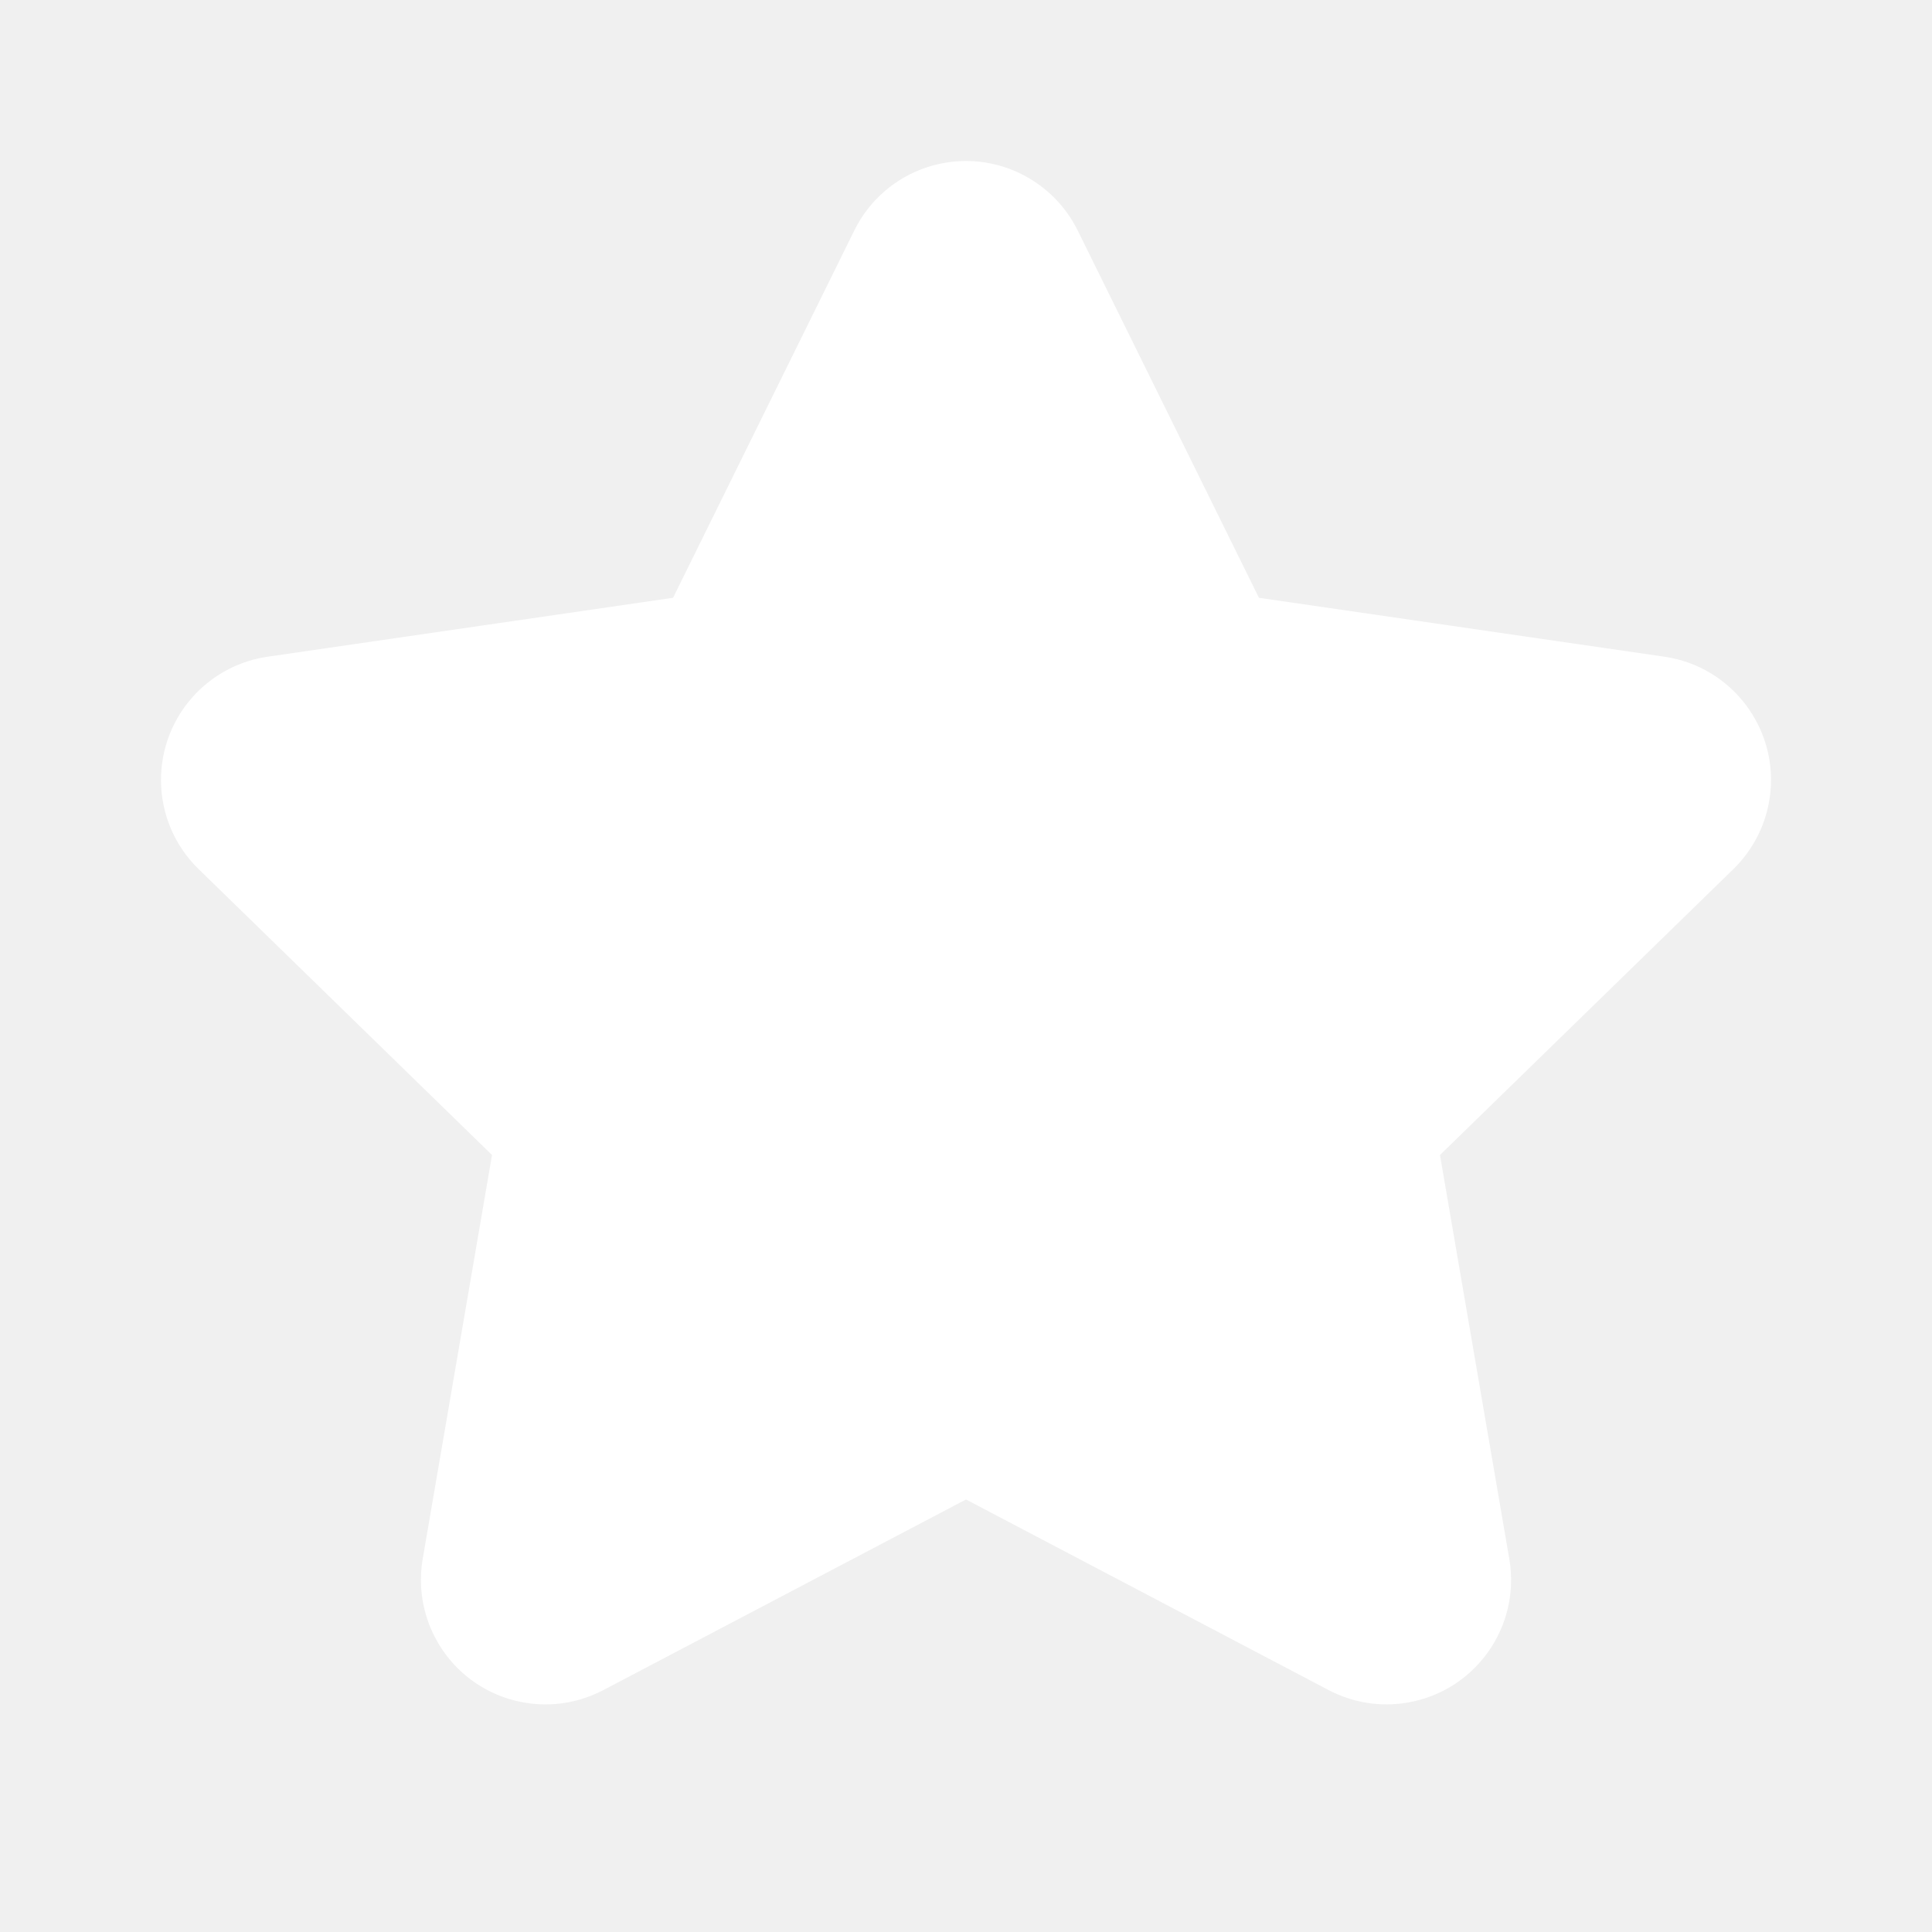
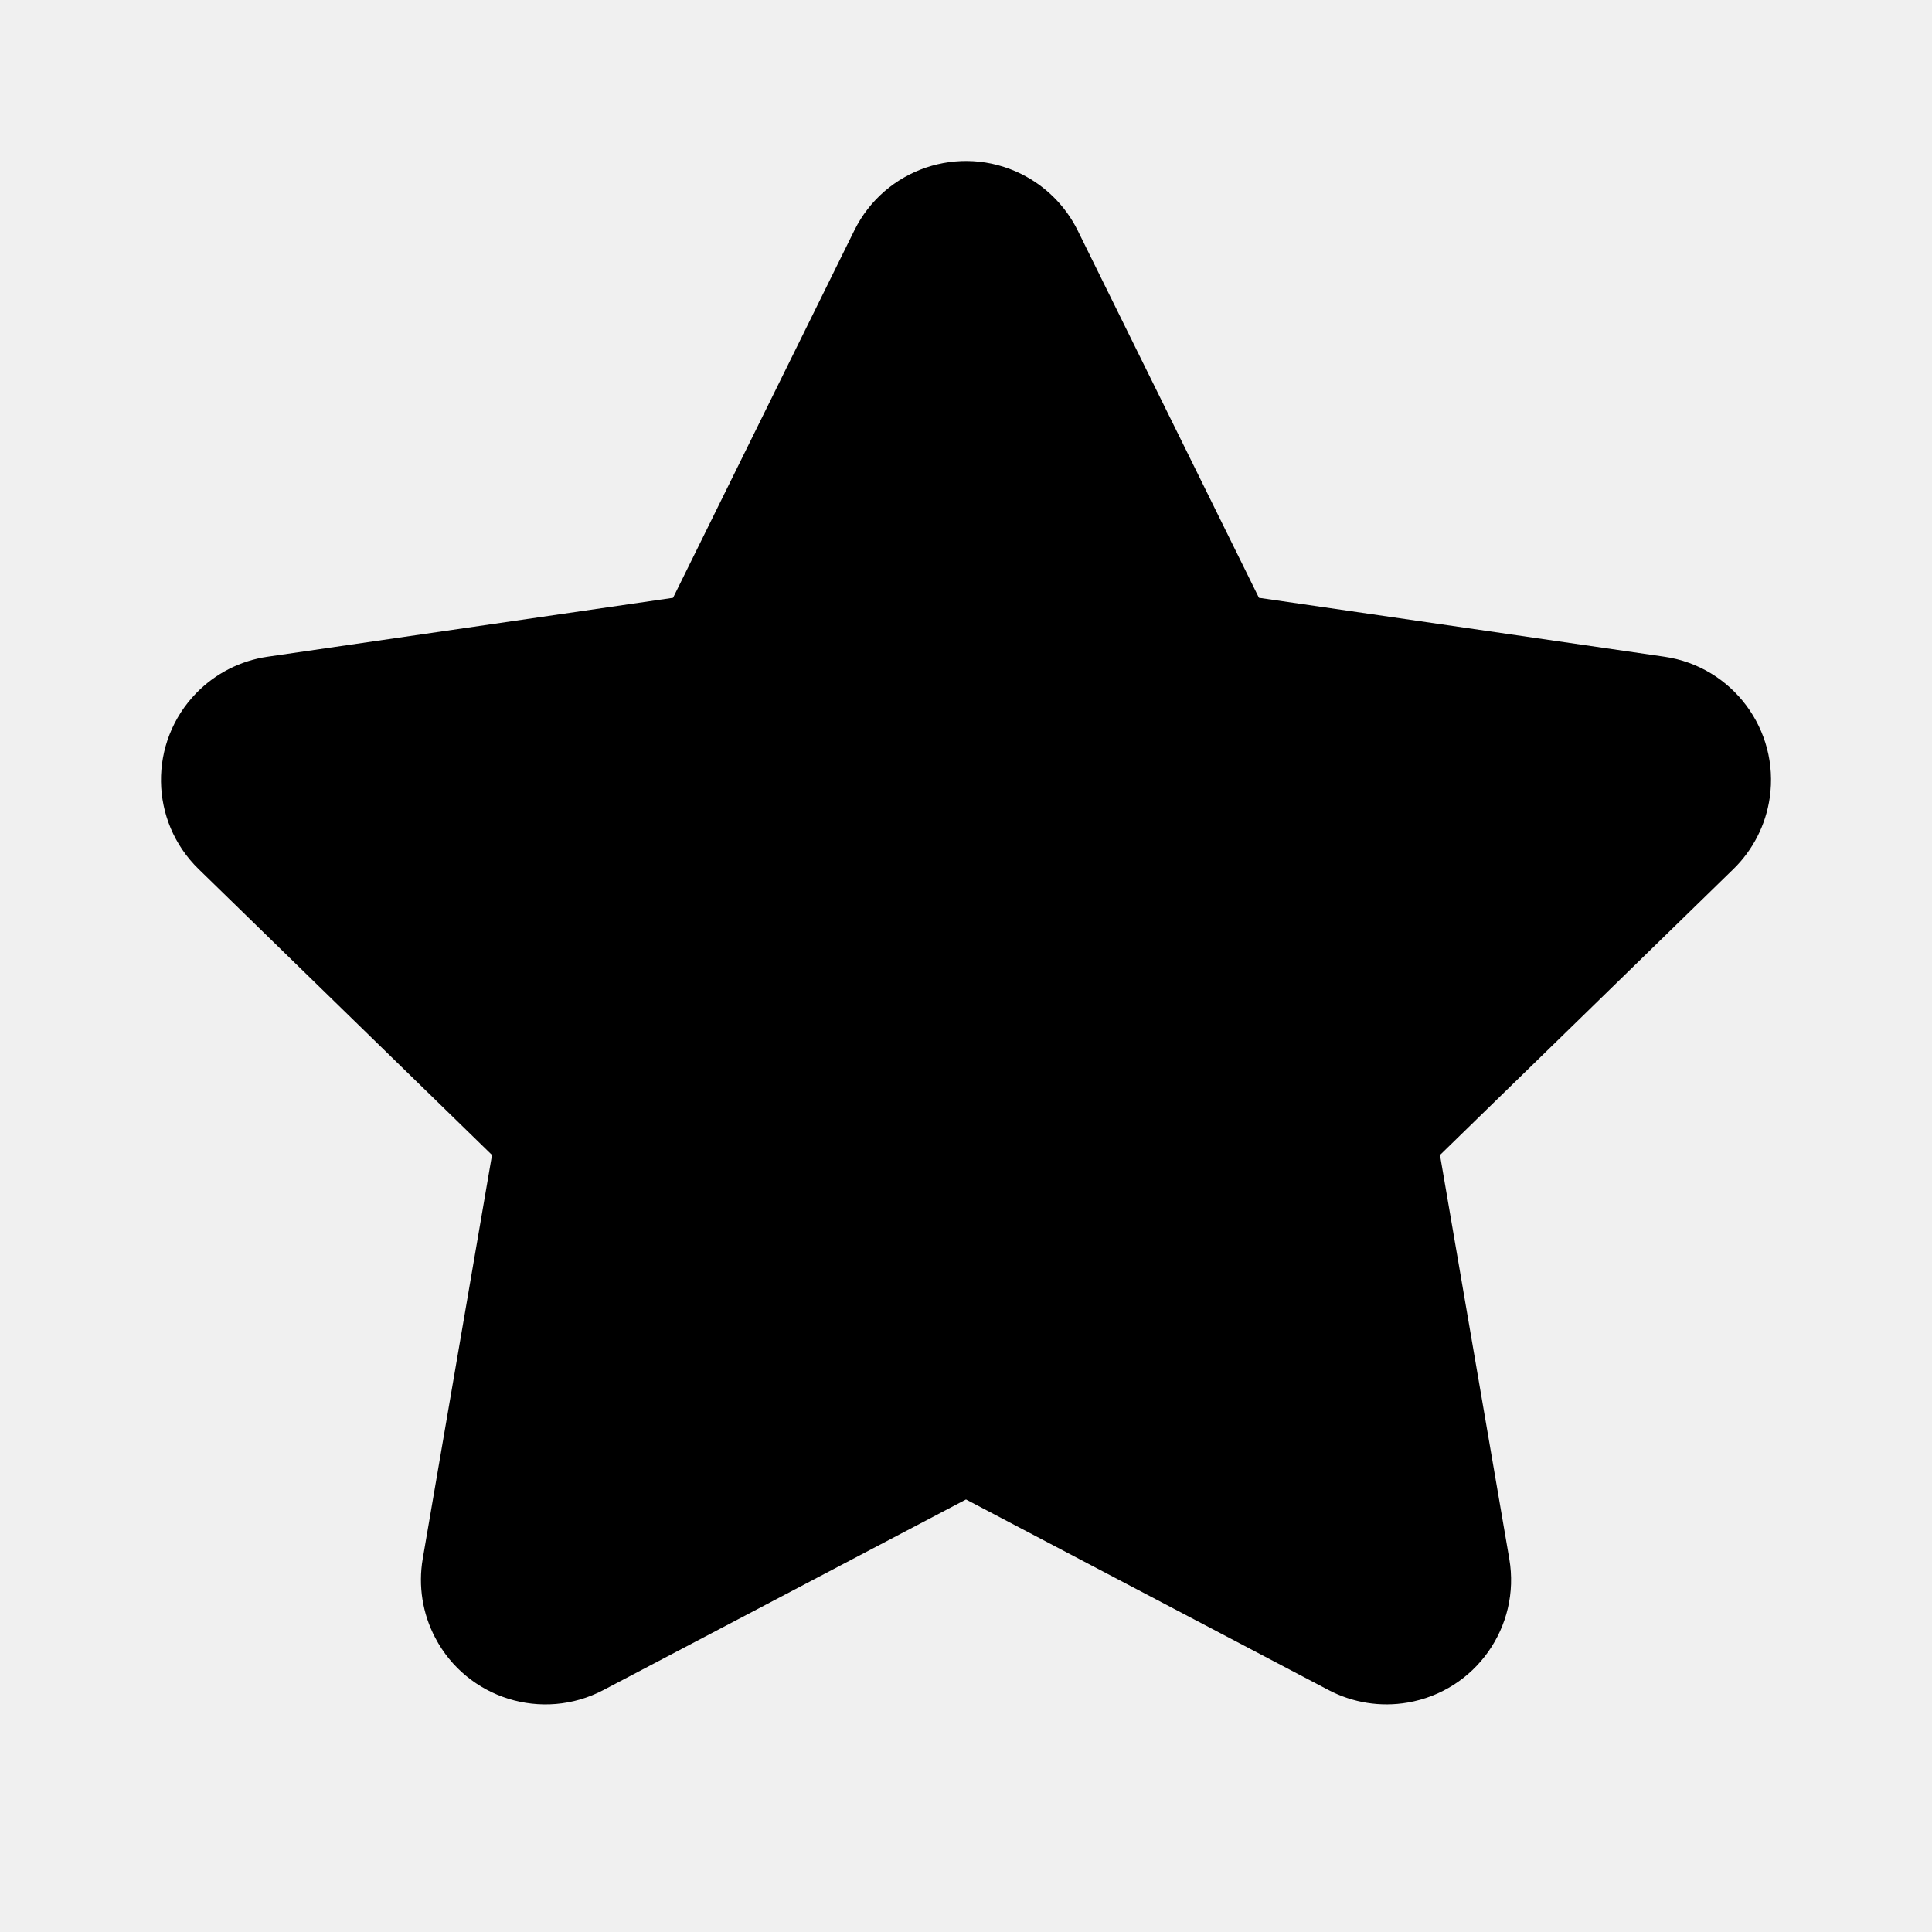
<svg xmlns="http://www.w3.org/2000/svg" width="24" height="24" role="presentation" focusable="false" viewBox="0 0 24 24">
-   <path d="M12 18.627L7.495 20.995C6.739 21.392 5.804 21.102 5.407 20.346C5.248 20.045 5.194 19.7 5.251 19.365L6.112 14.348L2.467 10.796C1.855 10.2 1.843 9.221 2.439 8.609C2.676 8.366 2.987 8.207 3.324 8.158L8.361 7.426L10.613 2.862C10.991 2.096 11.918 1.782 12.684 2.16C12.989 2.311 13.236 2.557 13.387 2.862L15.639 7.426L20.676 8.158C21.521 8.281 22.107 9.066 21.984 9.911C21.935 10.248 21.776 10.559 21.533 10.796L17.888 14.348L18.749 19.365C18.893 20.207 18.328 21.006 17.486 21.15C17.151 21.208 16.806 21.153 16.505 20.995L12 18.627Z" fill="#FFFFFF" />
+   <path d="M12 18.627L7.495 20.995C6.739 21.392 5.804 21.102 5.407 20.346C5.248 20.045 5.194 19.7 5.251 19.365L6.112 14.348L2.467 10.796C1.855 10.2 1.843 9.221 2.439 8.609C2.676 8.366 2.987 8.207 3.324 8.158L8.361 7.426L10.613 2.862C10.991 2.096 11.918 1.782 12.684 2.16C12.989 2.311 13.236 2.557 13.387 2.862L15.639 7.426L20.676 8.158C21.521 8.281 22.107 9.066 21.984 9.911C21.935 10.248 21.776 10.559 21.533 10.796L17.888 14.348L18.749 19.365C18.893 20.207 18.328 21.006 17.486 21.15C17.151 21.208 16.806 21.153 16.505 20.995L12 18.627Z" fill="#currentcolor" />
</svg>
